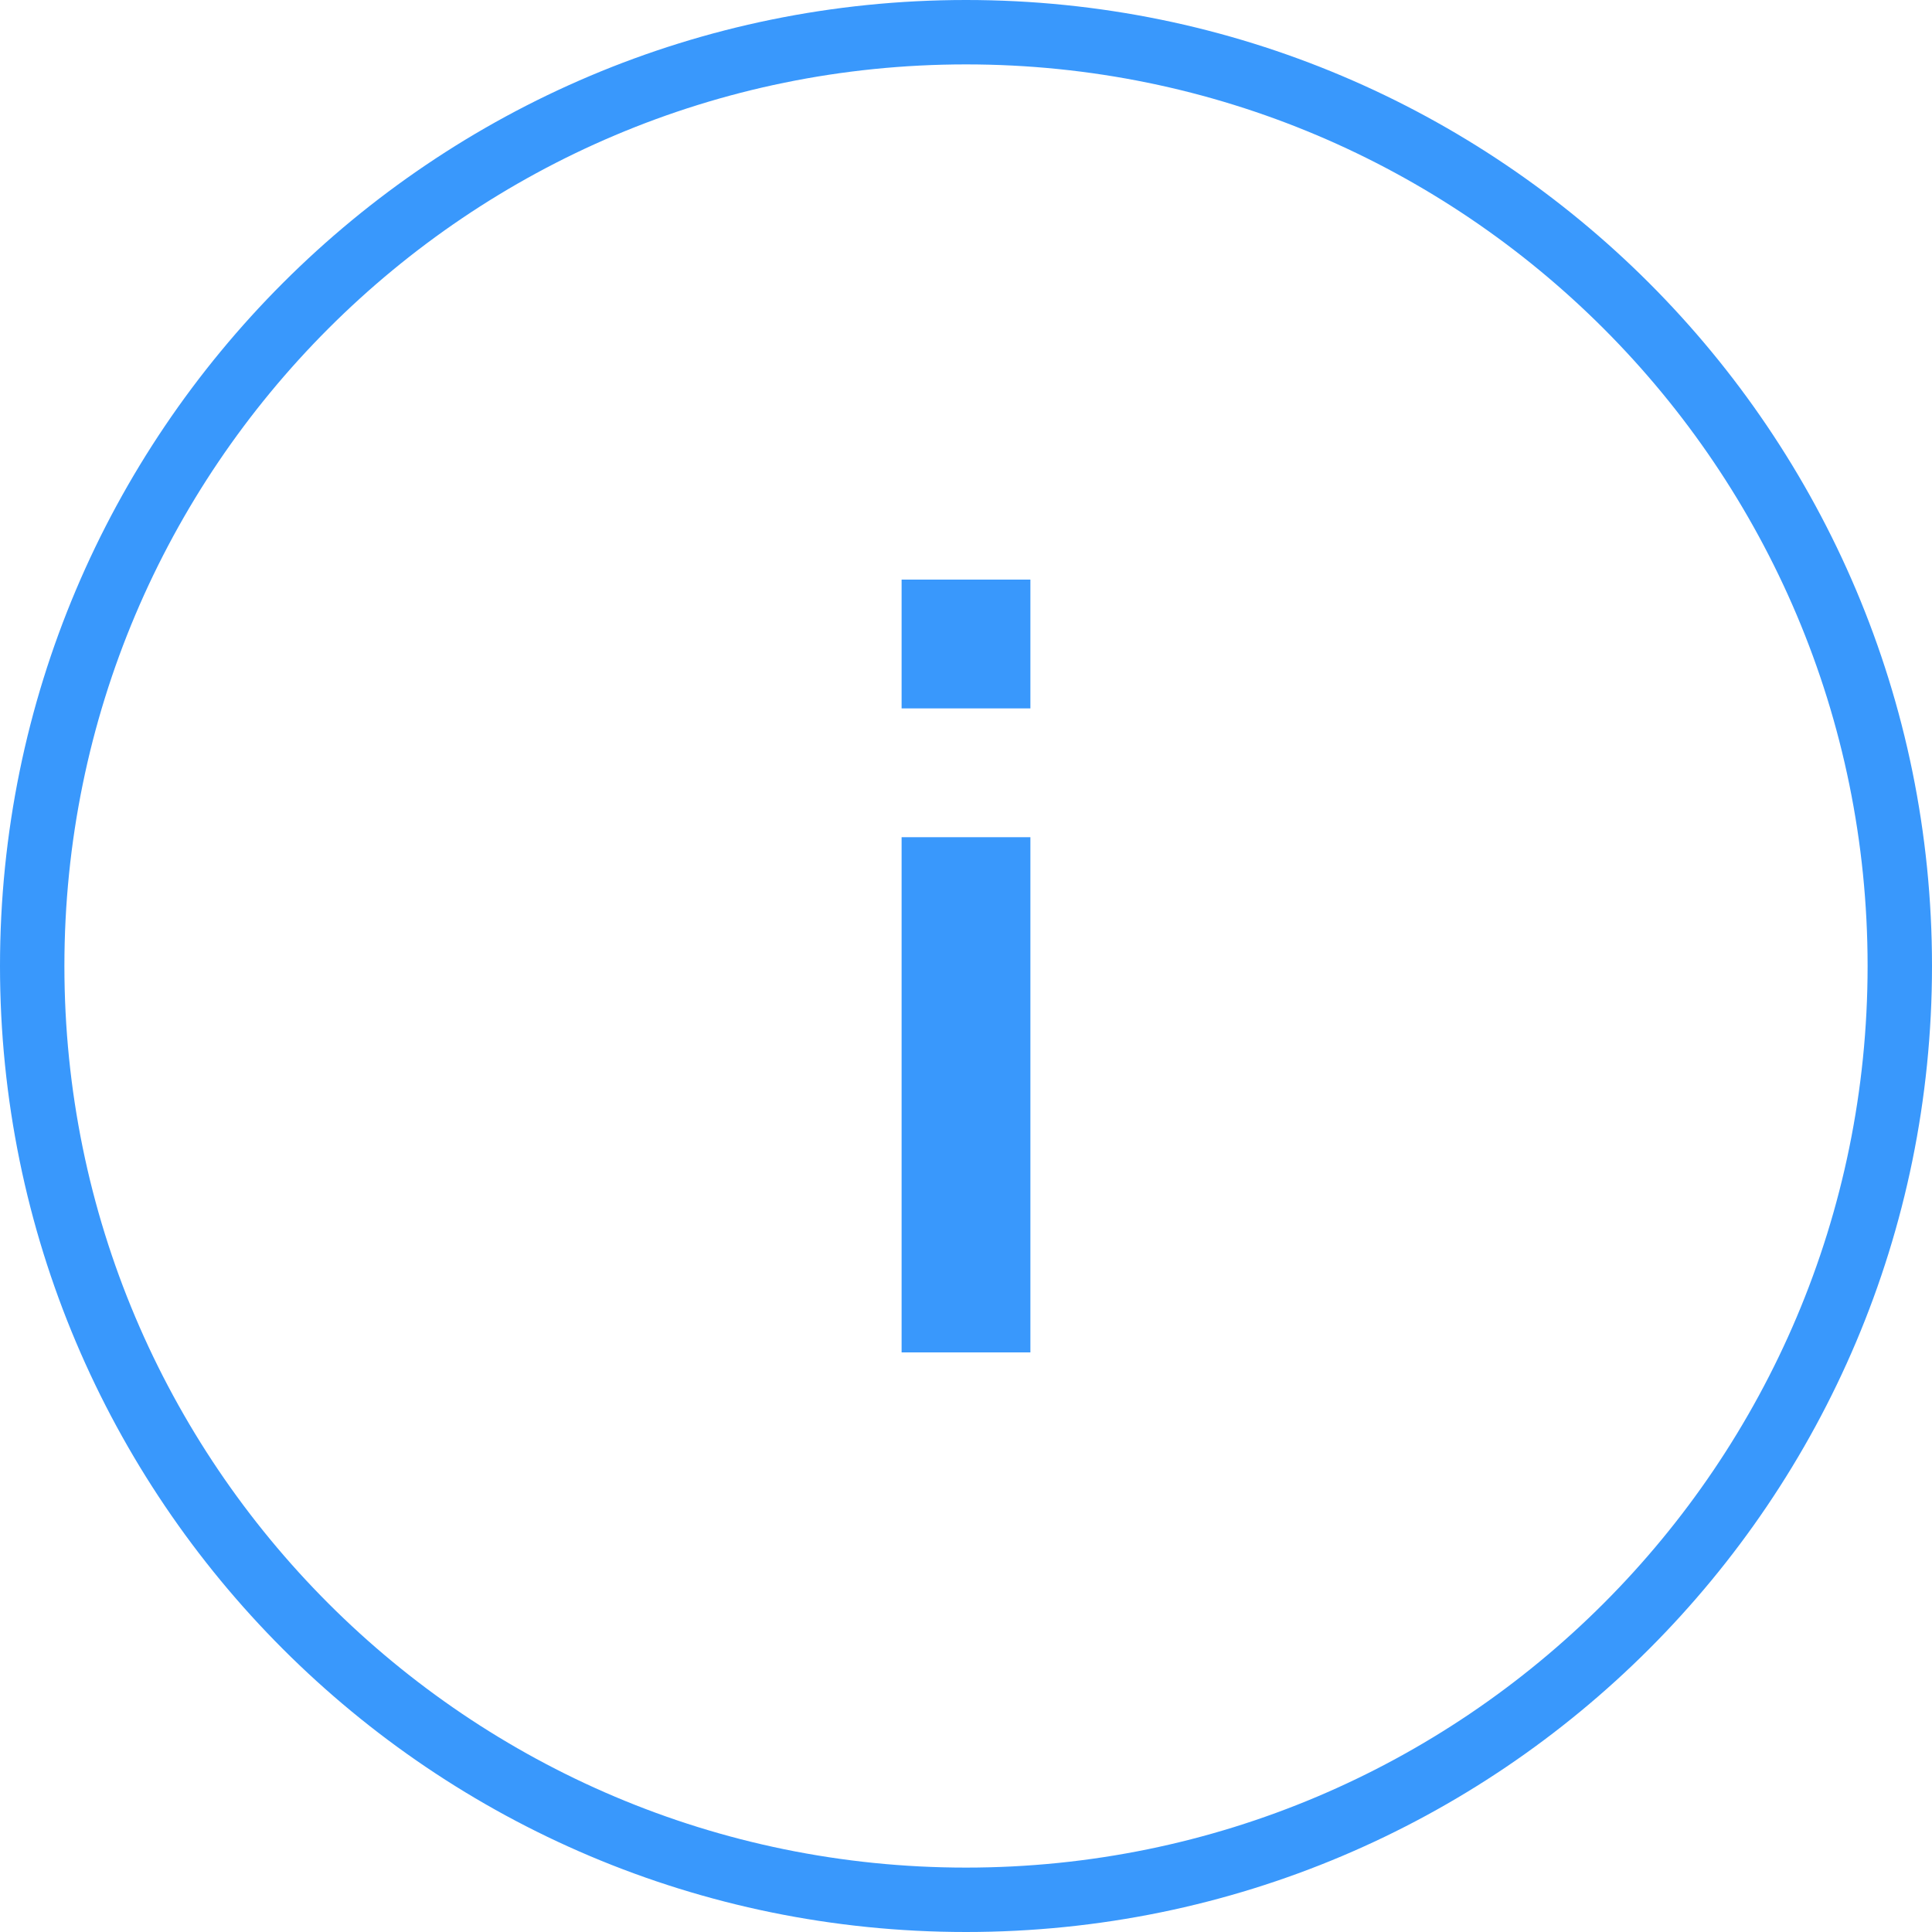
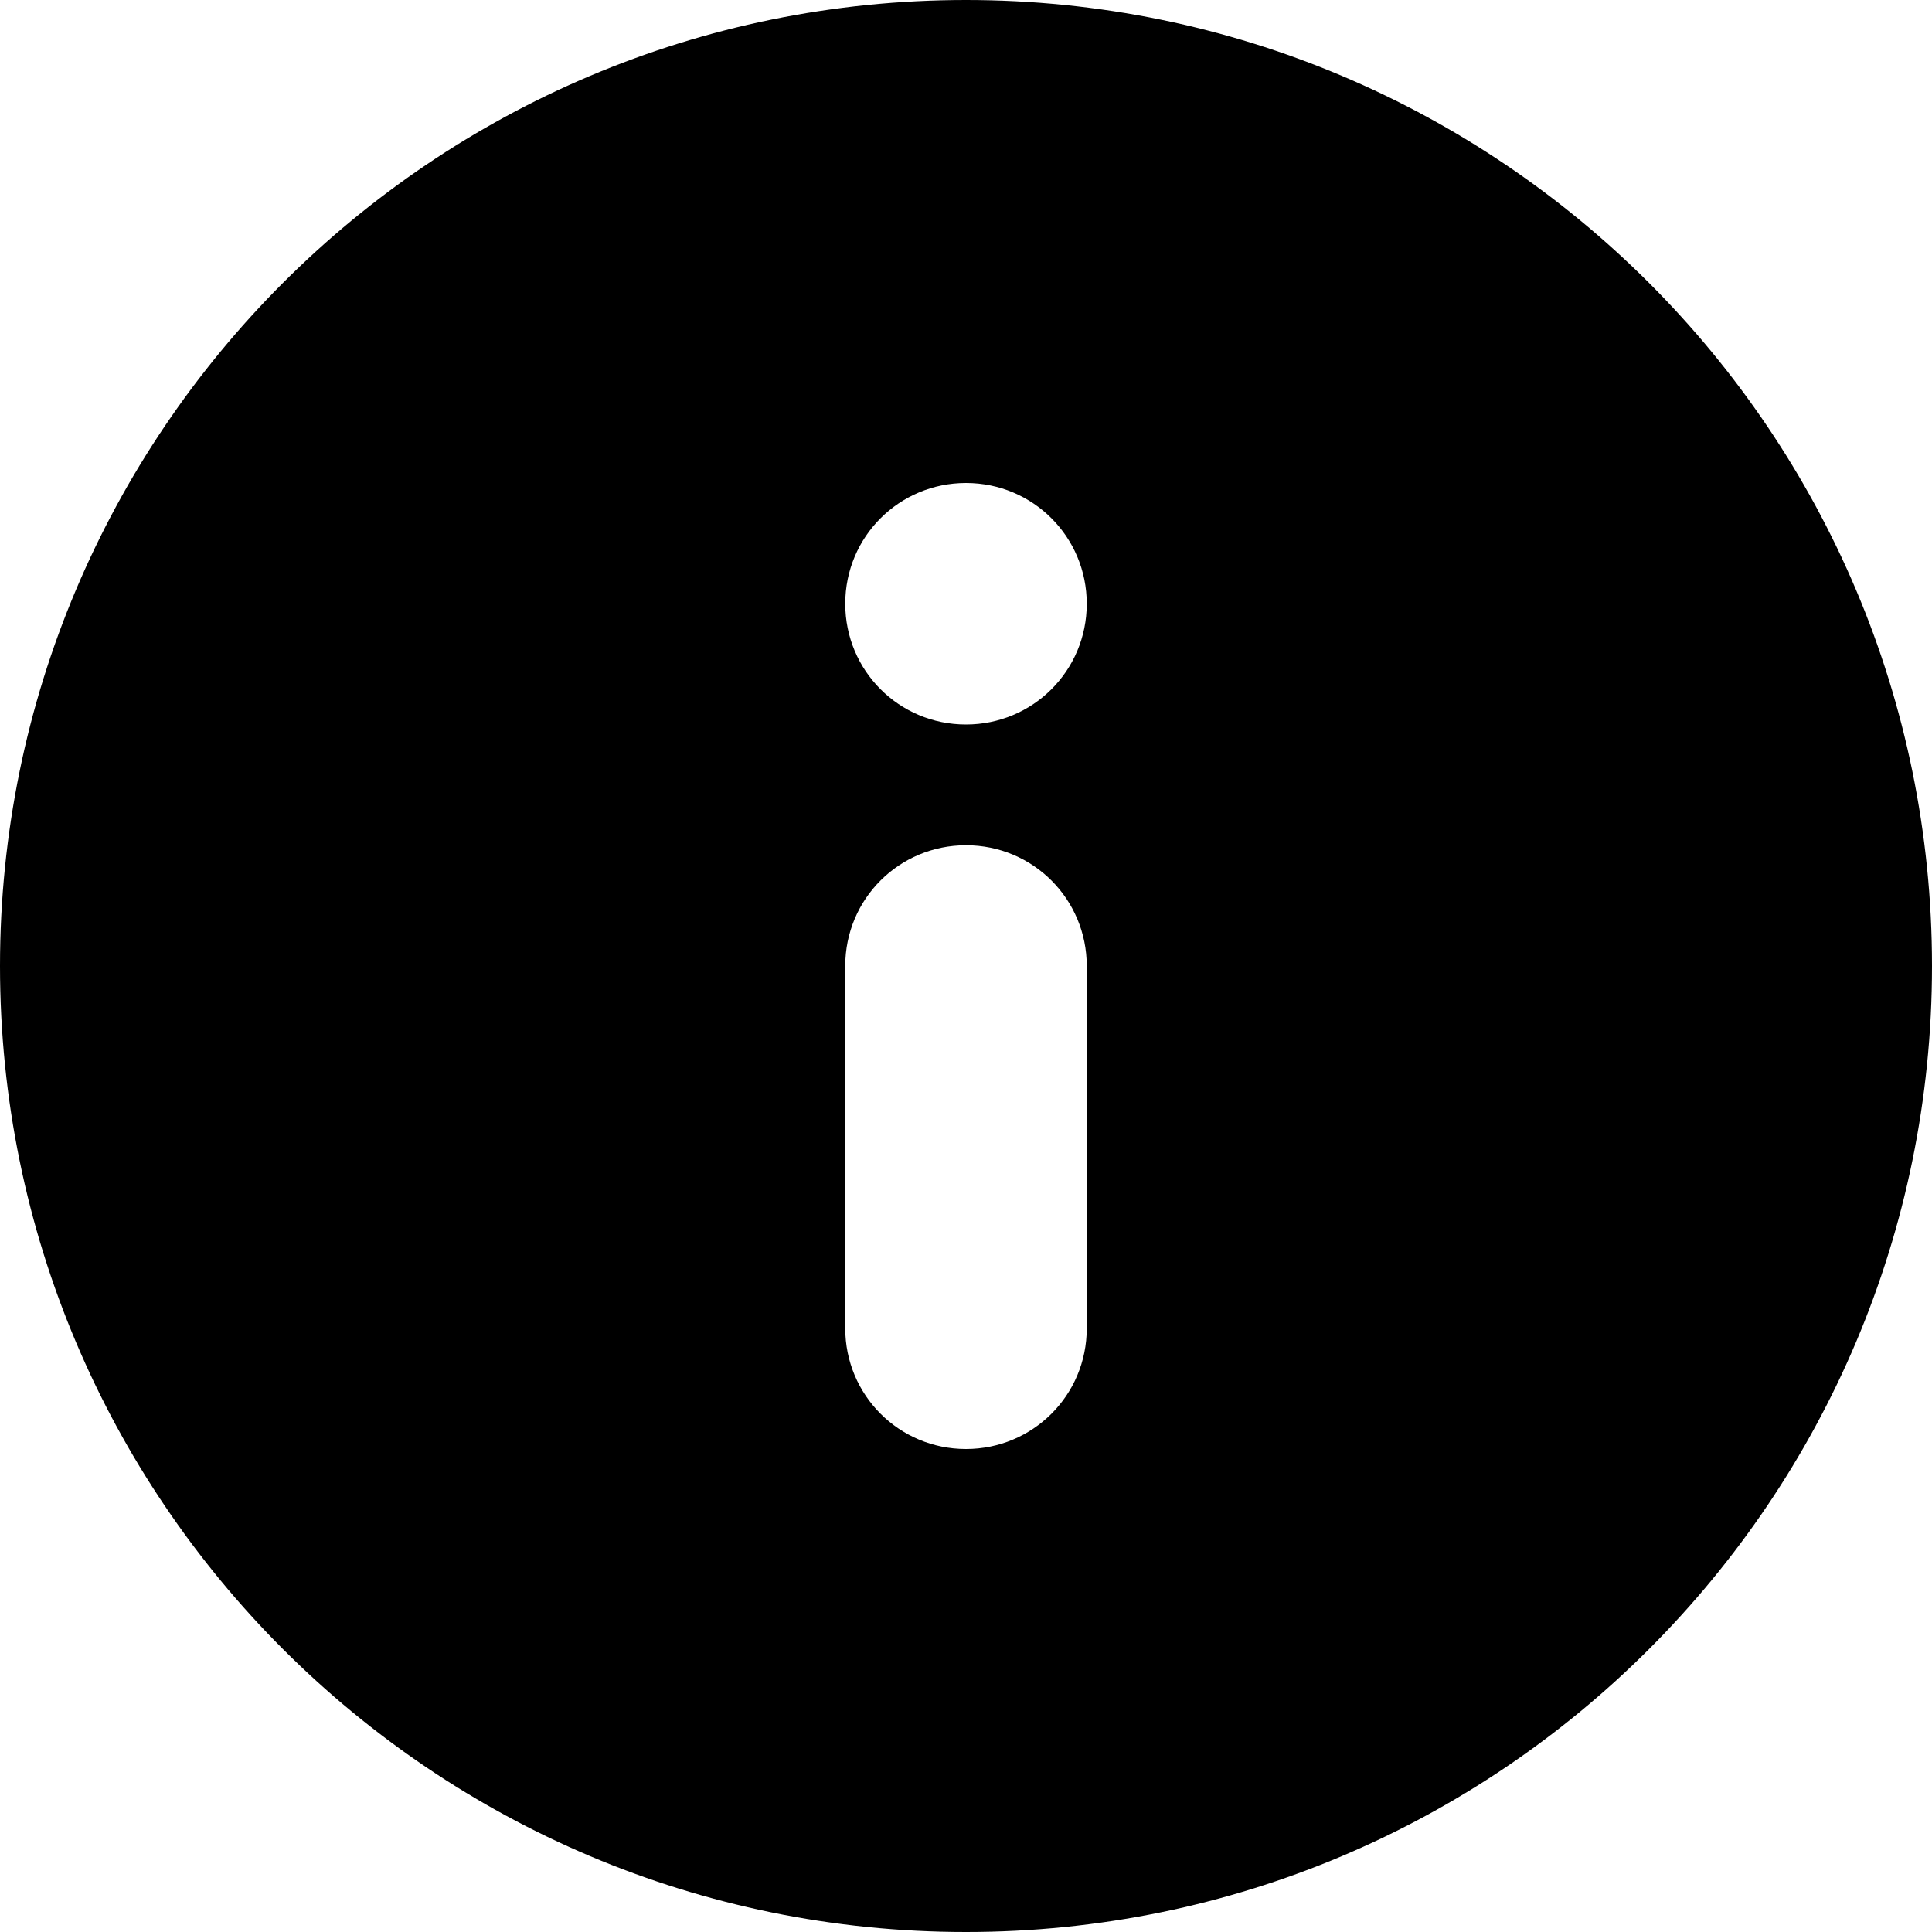
- <svg xmlns="http://www.w3.org/2000/svg" width="30px" height="30px" viewBox="0 0 30 30" version="1.1">
+ <svg xmlns="http://www.w3.org/2000/svg" width="96px" height="96px" viewBox="0 0 96 96" version="1.1">
  <defs />
  <g id="Page-1" stroke="none" stroke-width="1" fill="none" fill-rule="evenodd">
-     <g id="组件-对话框-邓科" transform="translate(-333, -1839)" fill="#3998FC">
-       <g id="创建提醒弹窗" transform="translate(173, 1809)">
-         <g id="tip" transform="translate(160, 30)">
-           <g id="Combined-Shape">
-             <path d="M15,29 C22.732,29 29,22.732 29,15 C29,7.268 22.732,1 15,1 C7.268,1 1,7.268 1,15 C1,22.732 7.268,29 15,29 Z M15,30 C6.716,30 0,23.284 0,15 C0,6.716 6.716,0 15,0 C23.284,0 30,6.716 30,15 C30,23.284 23.284,30 15,30 Z M14,13 L14,21 L16,21 L16,13 L14,13 Z M14,9 L14,11 L16,11 L16,9 L14,9 Z" fill-rule="nonzero" />
-           </g>
-         </g>
+     <g id="Desktop-HD" transform="translate(-288, -96)" fill="#000000">
+       <g id="solid_tips" transform="translate(288, 96)">
+         <path d="M48,96 C21.49,96 0,74.51 0,48 C0,21.49 21.49,0 48,0 C74.51,0 96,21.49 96,48 C96,74.51 74.51,96 48,96 Z M42,66 C42,69.337 44.686,72 48,72 C51.337,72 54,69.314 54,66 C54,62.663 51.314,60 48,60 C44.663,60 42,62.686 42,66 Z M42,29.999 L42,48.001 C42,51.338 44.686,54 48,54 C51.337,54 54,51.314 54,48.001 L54,29.999 C54,26.662 51.314,24 48,24 C44.663,24 42,26.686 42,29.999 Z" id="Combined-Shape" transform="translate(48, 48) scale(1, -1) translate(-48, -48) " />
      </g>
    </g>
  </g>
</svg>
